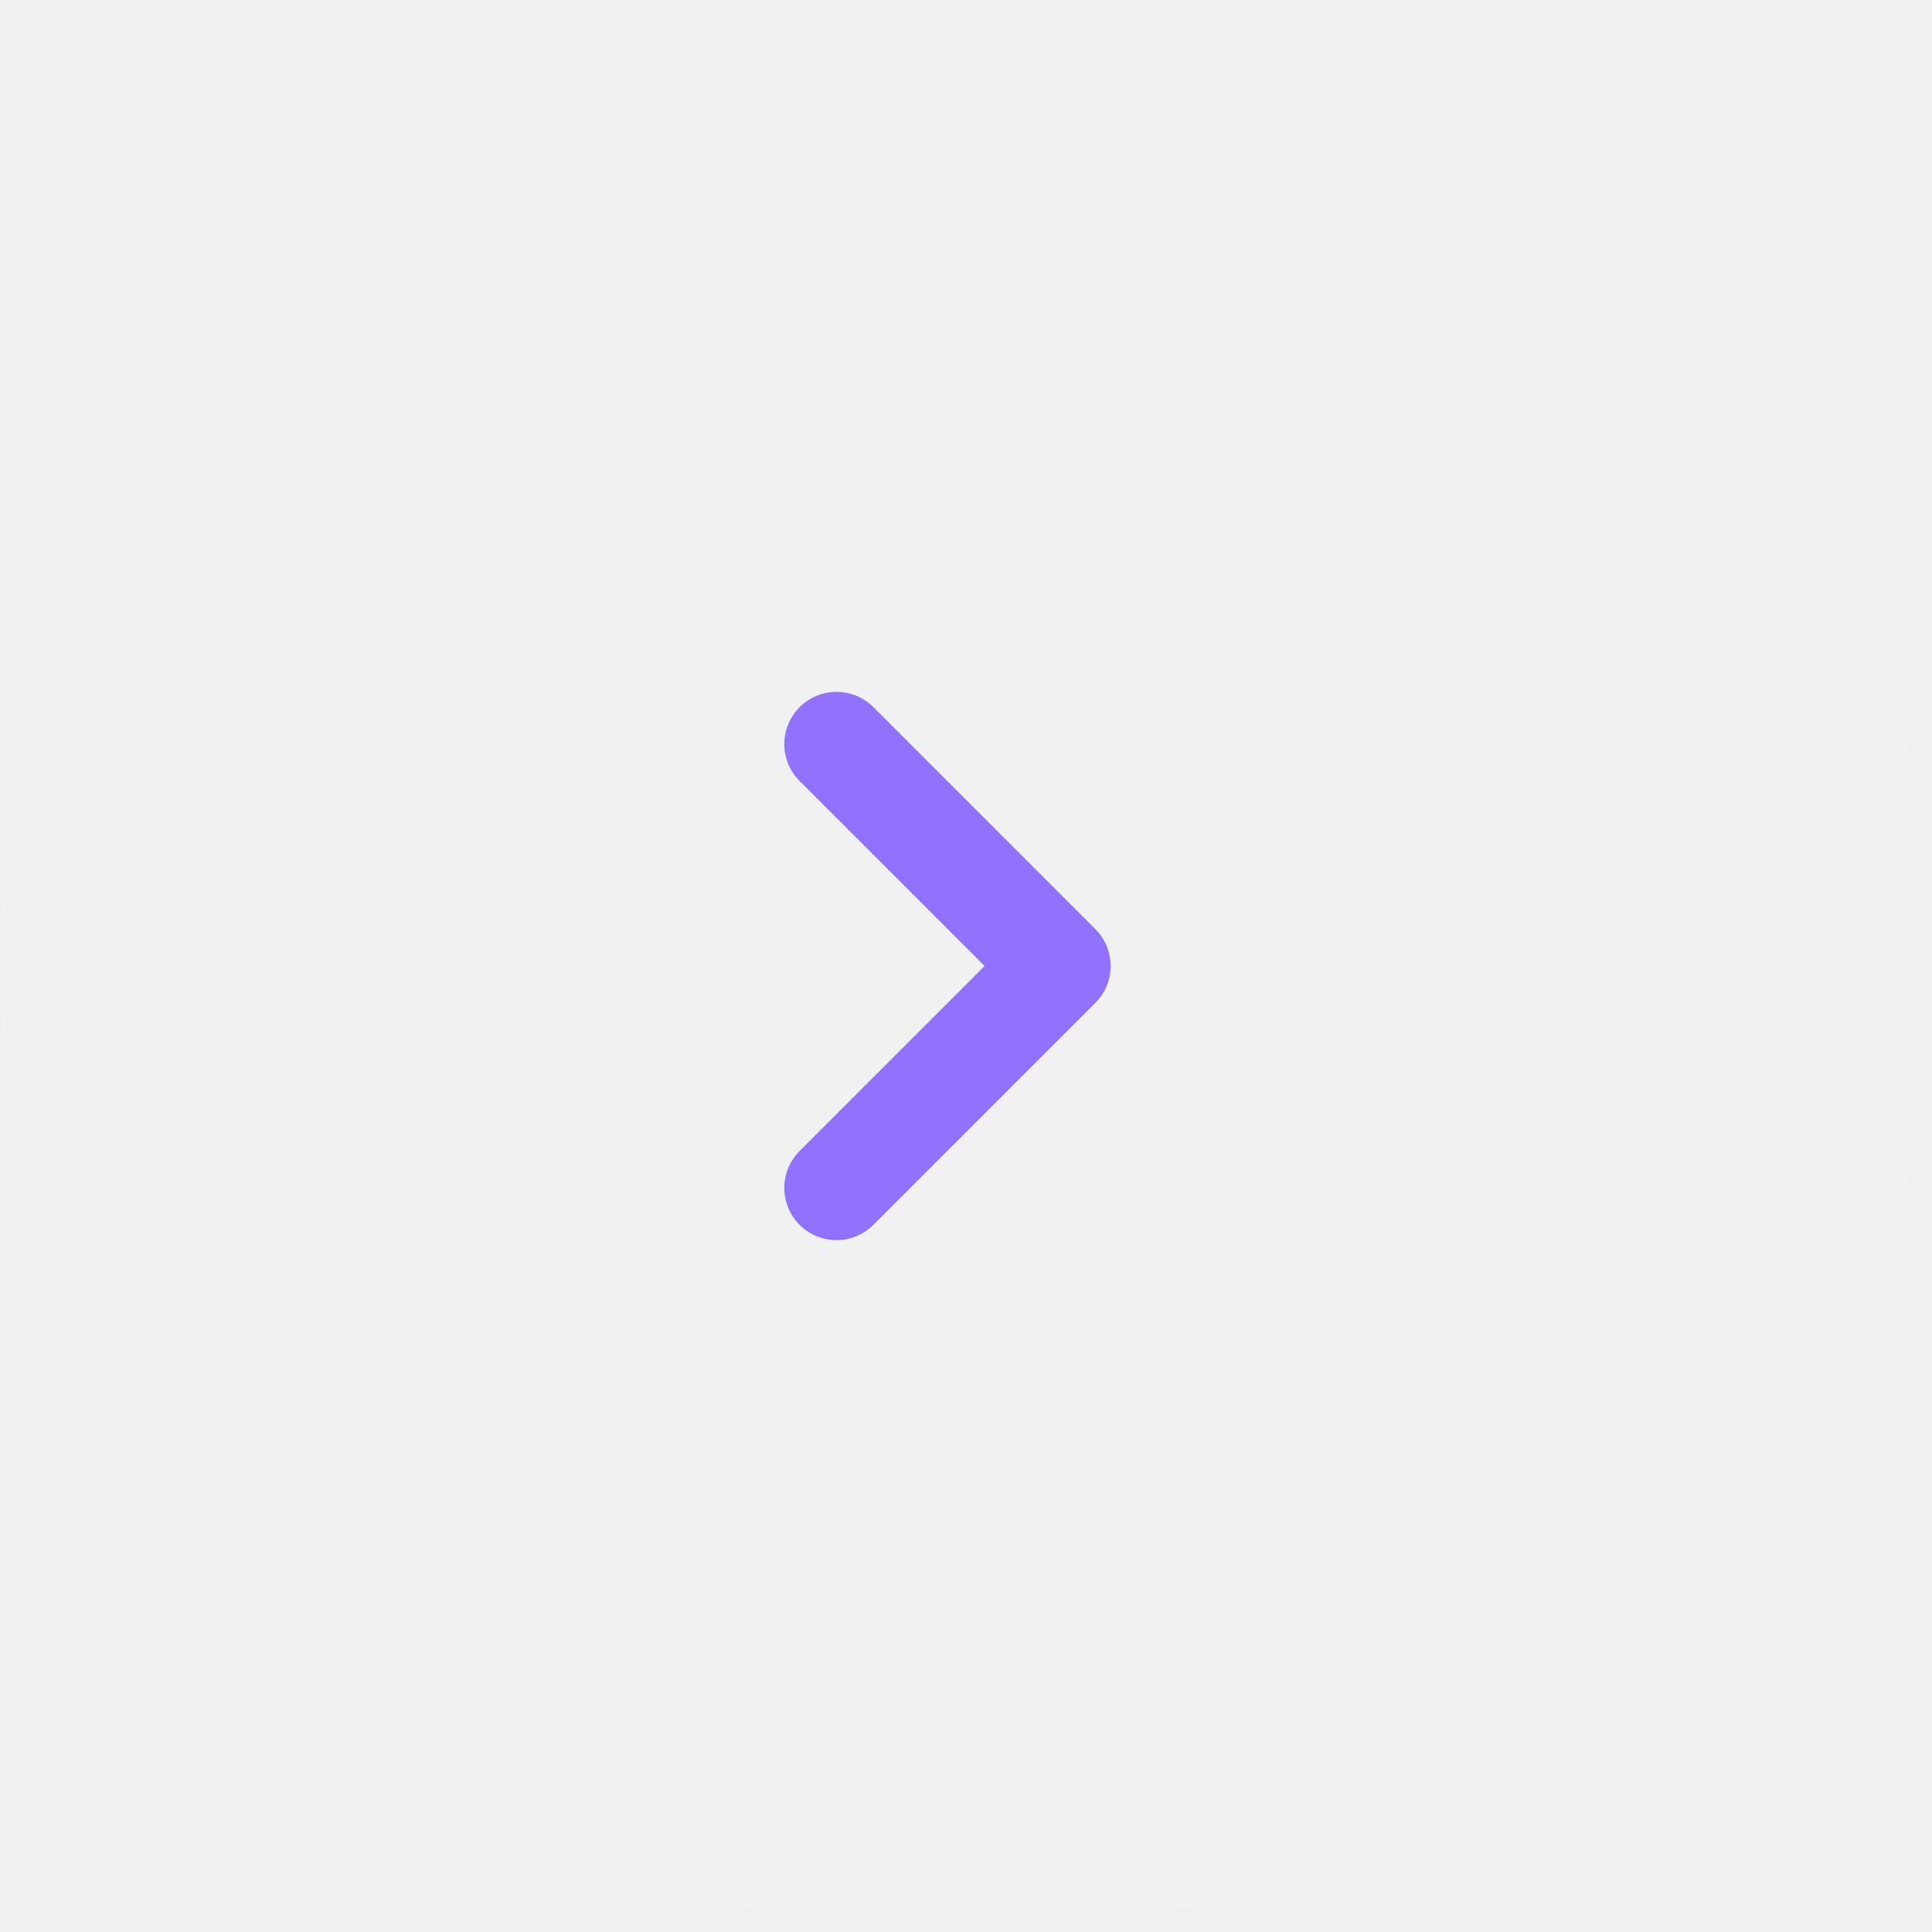
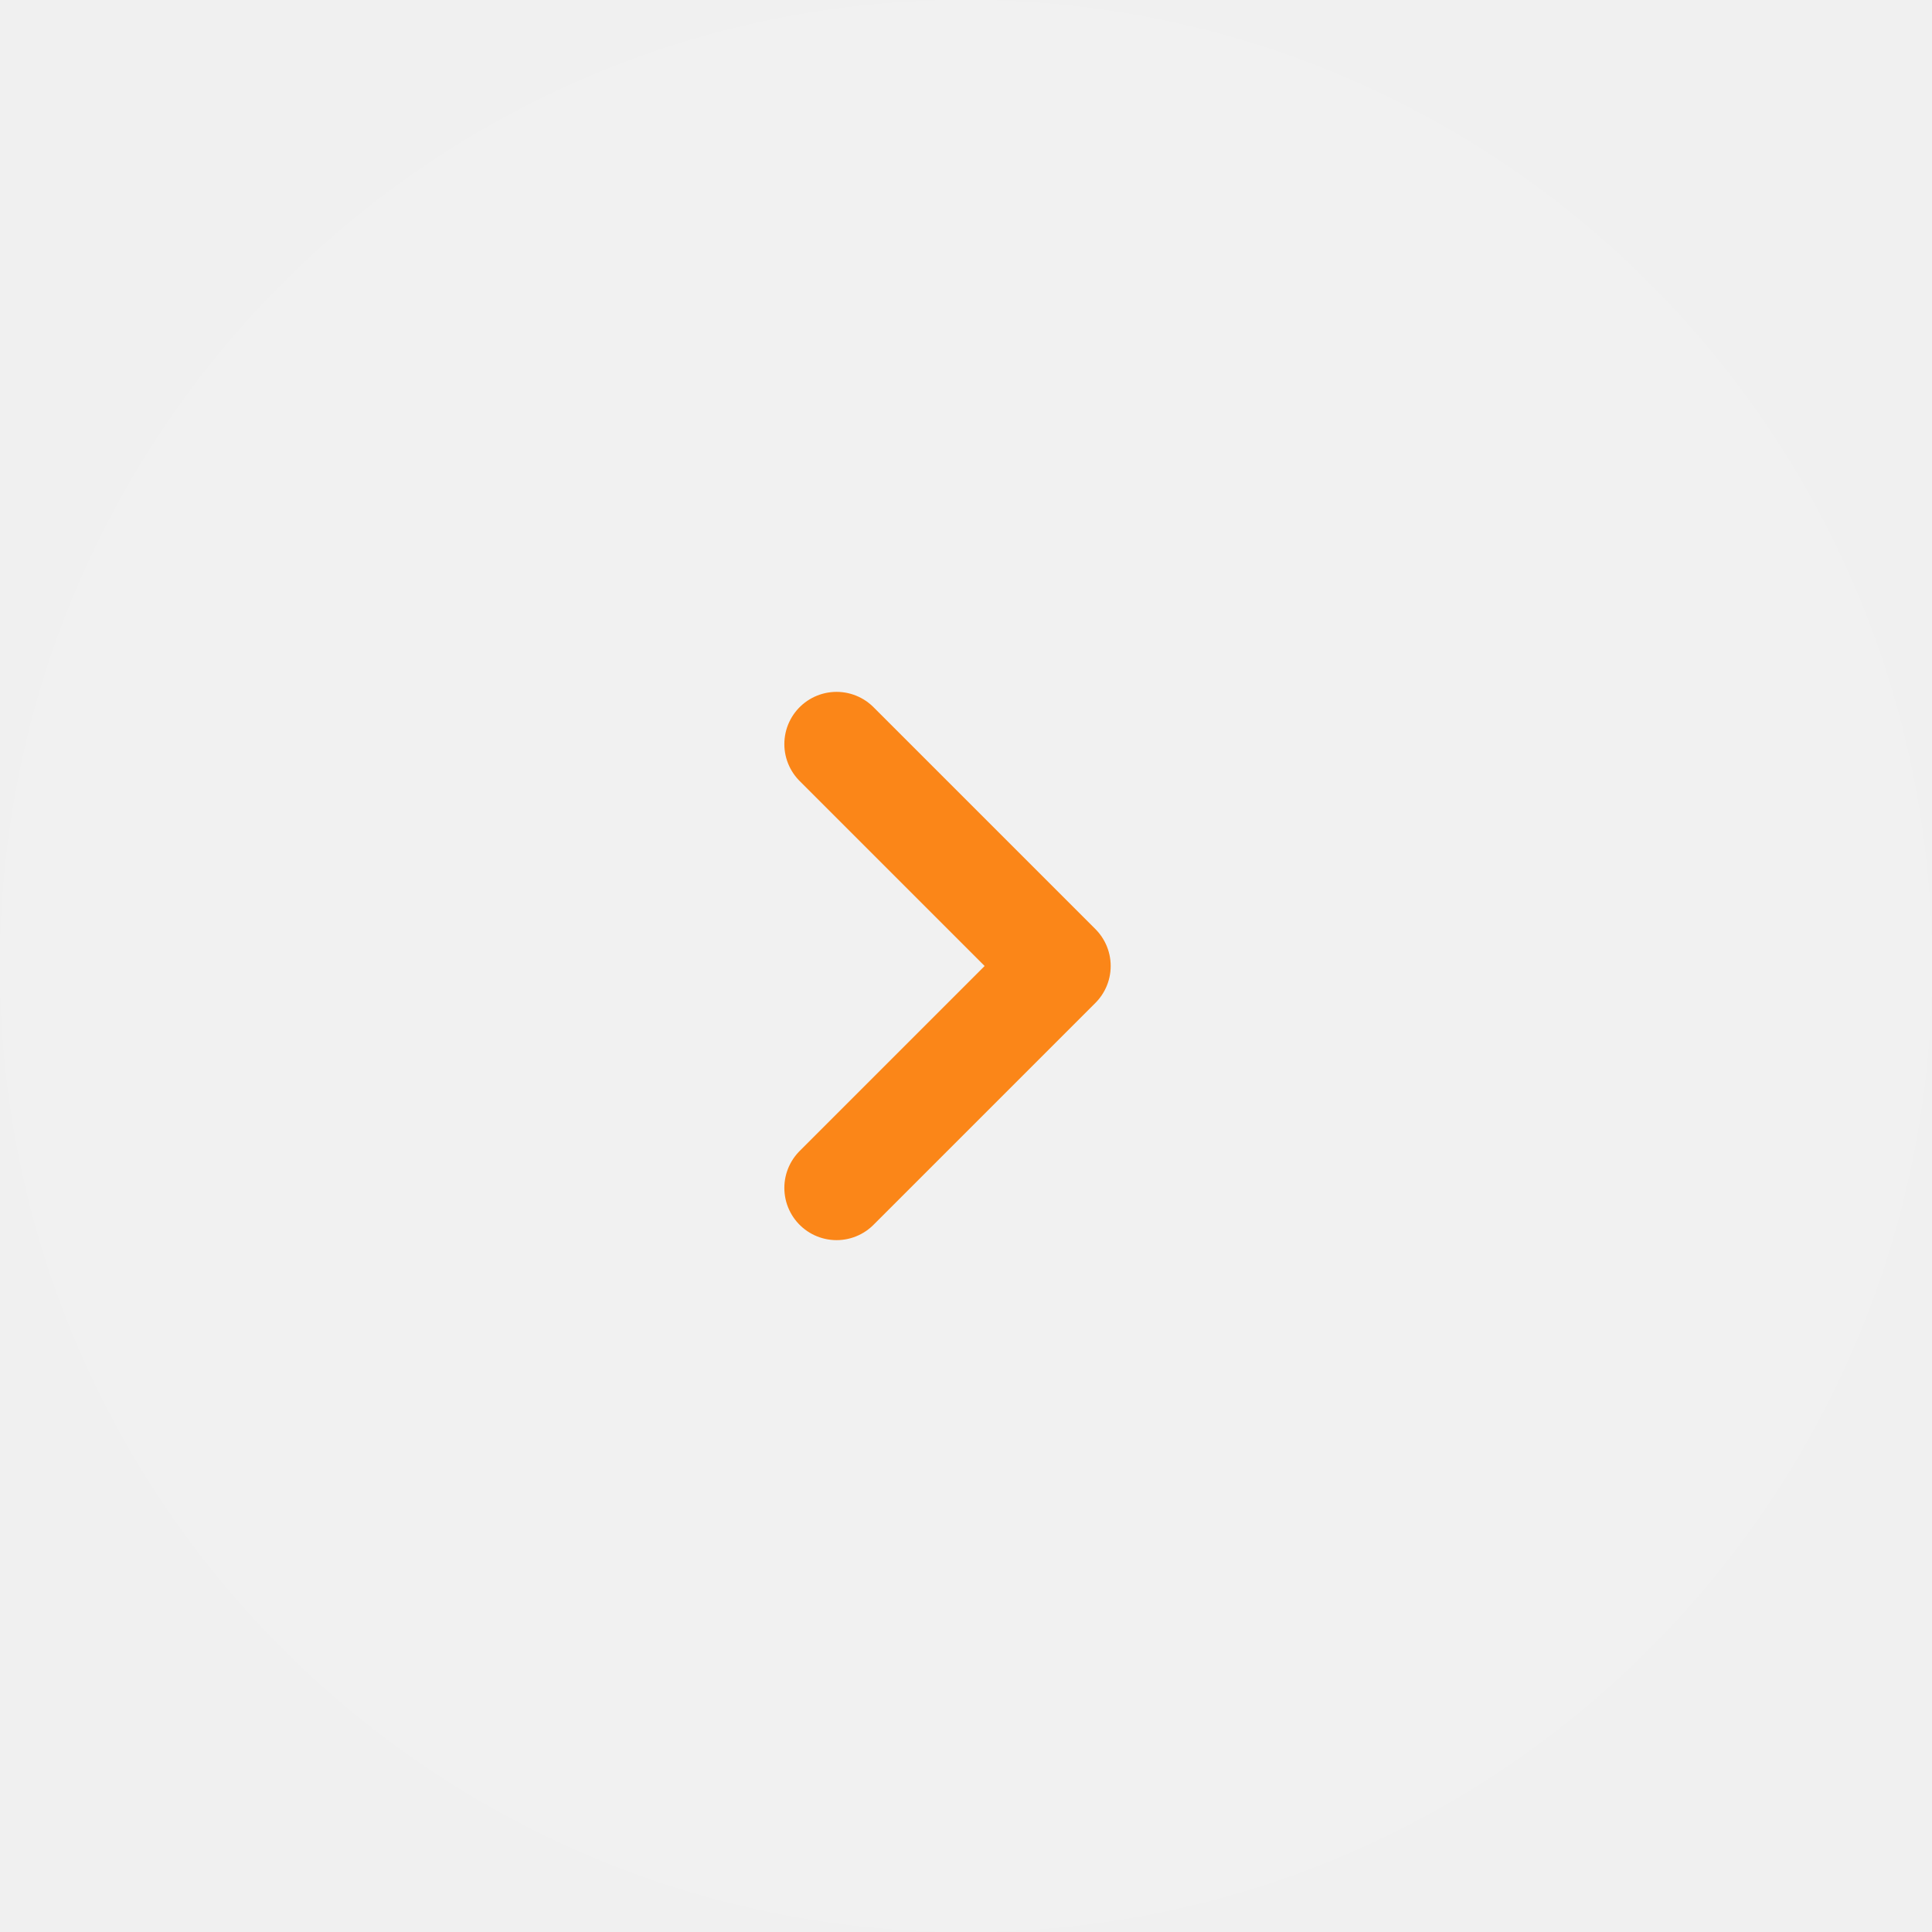
<svg xmlns="http://www.w3.org/2000/svg" width="37" height="37" viewBox="0 0 37 37" fill="none">
-   <g filter="url(#filter0_b_6431_17292)">
+   <g filter="url(#filter0_b_11557_36194)">
    <rect width="37" height="37" rx="18.5" transform="matrix(-1 0 0 1 37 0)" fill="white" fill-opacity="0.1" />
-     <path d="M16.02 14.25L20.27 18.5L16.02 22.75" stroke="#9072FF" stroke-width="2" stroke-linecap="round" stroke-linejoin="round" />
+     <path d="M16.021 14.25L20.271 18.5L16.021 22.75" stroke="#FB8618" stroke-width="2" stroke-linecap="round" stroke-linejoin="round" />
  </g>
  <defs>
-     <filter id="filter0_b_6431_17292" x="-20" y="-20" width="77" height="77" filterUnits="userSpaceOnUse" color-interpolation-filters="sRGB">
+     <filter id="filter0_b_11557_36194" x="-20" y="-20" width="77" height="77" filterUnits="userSpaceOnUse" color-interpolation-filters="sRGB">
      <feFlood flood-opacity="0" result="BackgroundImageFix" />
      <feGaussianBlur in="BackgroundImageFix" stdDeviation="10" />
-       <feComposite in2="SourceAlpha" operator="in" result="effect1_backgroundBlur_6431_17292" />
-       <feBlend mode="normal" in="SourceGraphic" in2="effect1_backgroundBlur_6431_17292" result="shape" />
+       <feComposite in2="SourceAlpha" operator="in" result="effect1_backgroundBlur_11557_36194" />
+       <feBlend mode="normal" in="SourceGraphic" in2="effect1_backgroundBlur_11557_36194" result="shape" />
    </filter>
  </defs>
</svg>
